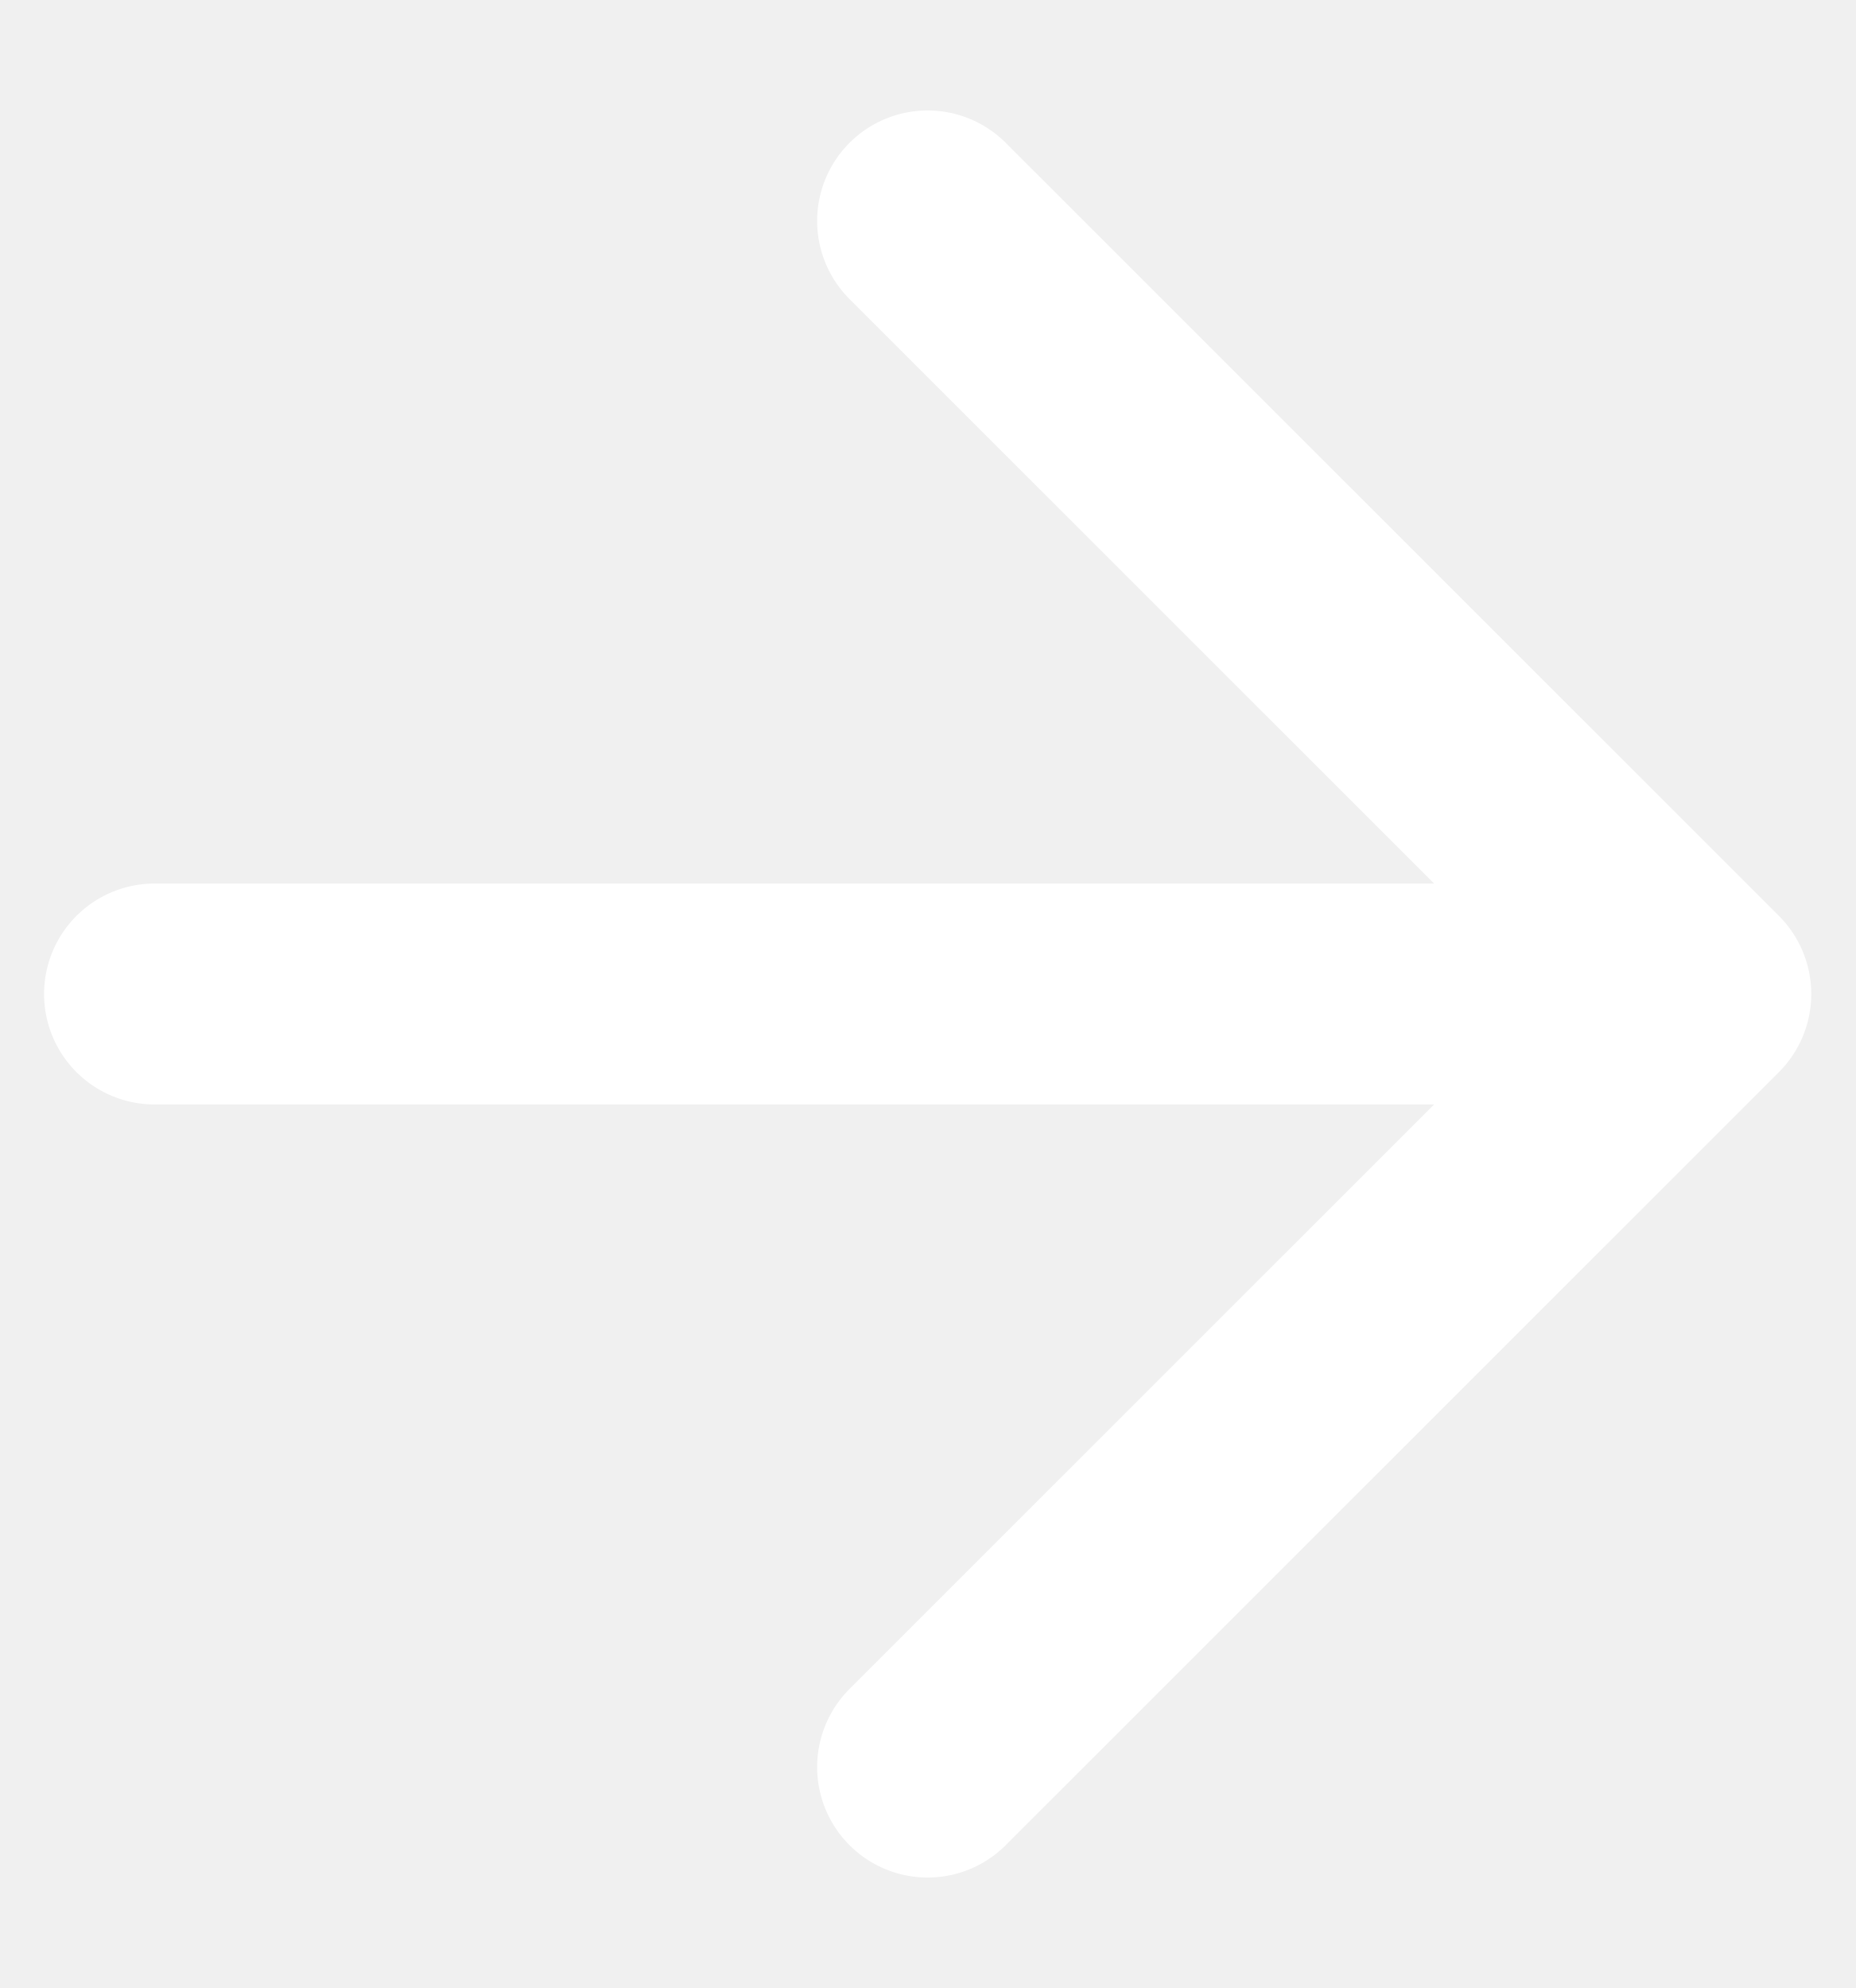
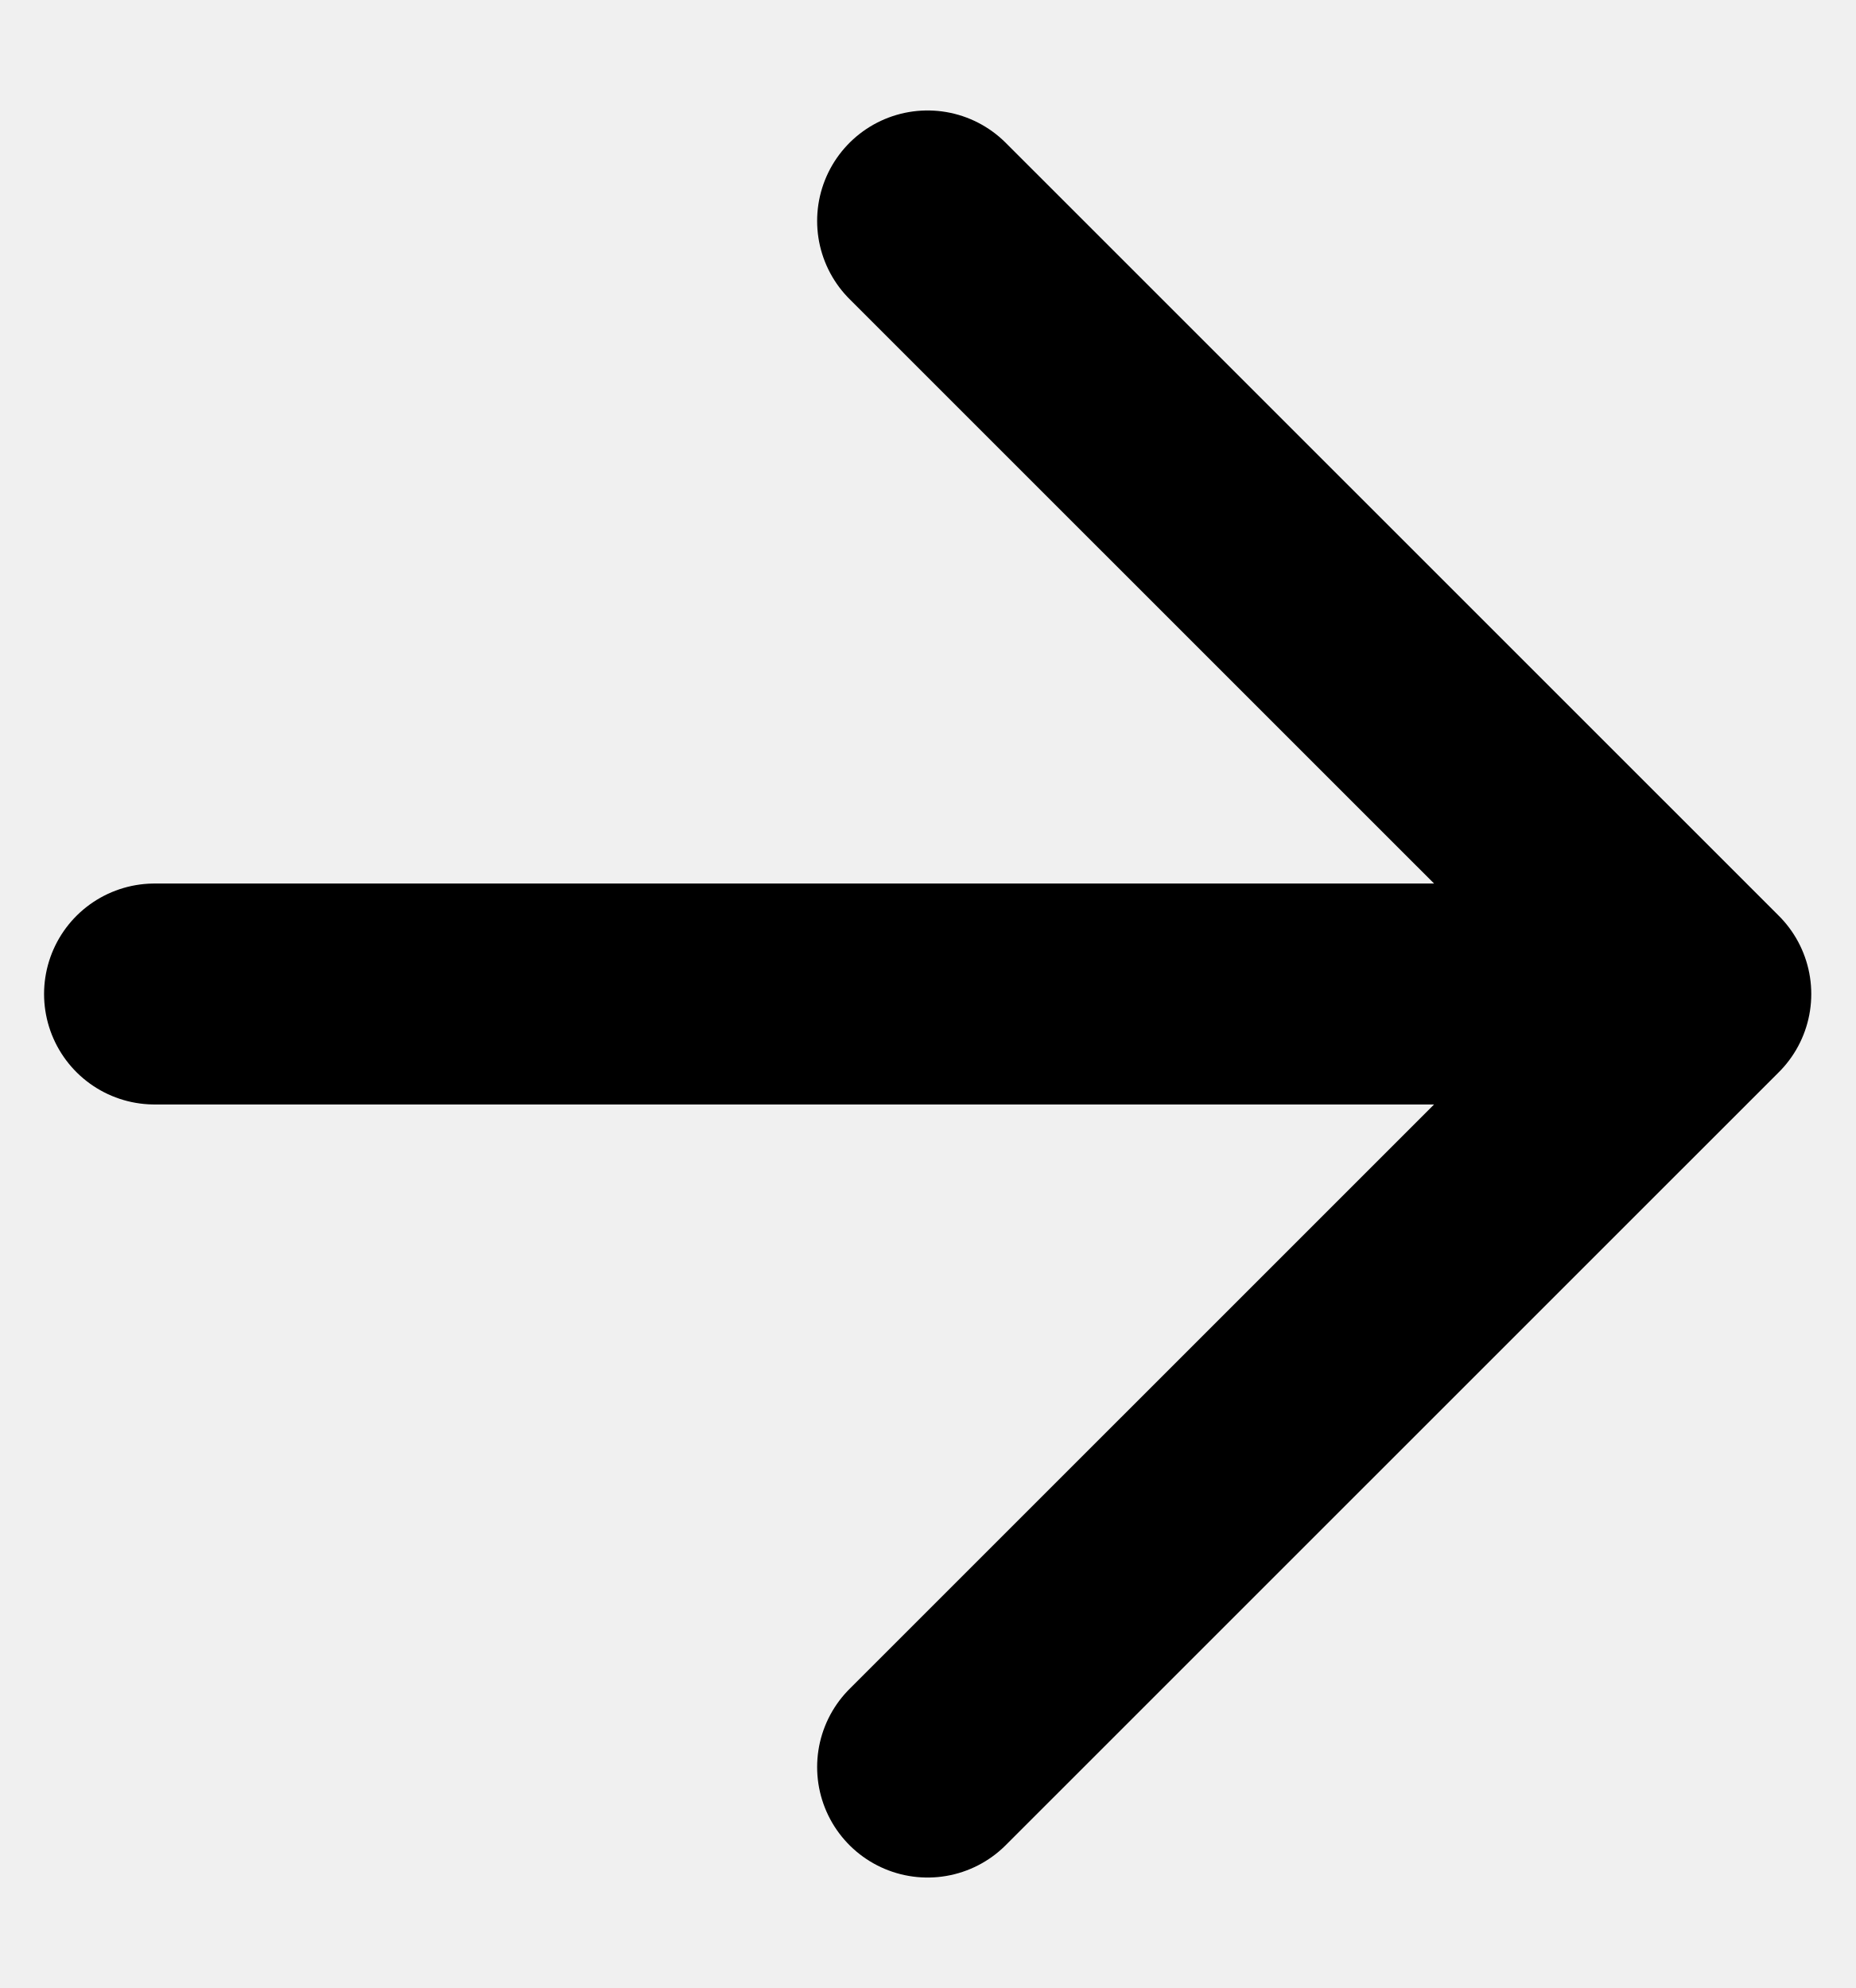
<svg xmlns="http://www.w3.org/2000/svg" width="14" height="15" viewBox="0 0 14 15" fill="none">
-   <path d="M1.166 7.5H12.833M12.833 7.5L6.999 1.667M12.833 7.5L6.999 13.333" stroke="#fff" stroke-width="1.667" stroke-linecap="round" stroke-linejoin="round" />
+   <path d="M1.166 7.5H12.833M12.833 7.5L6.999 1.667M12.833 7.5L6.999 13.333" stroke="#000" stroke-width="1.667" stroke-linecap="round" stroke-linejoin="round" />
</svg>
